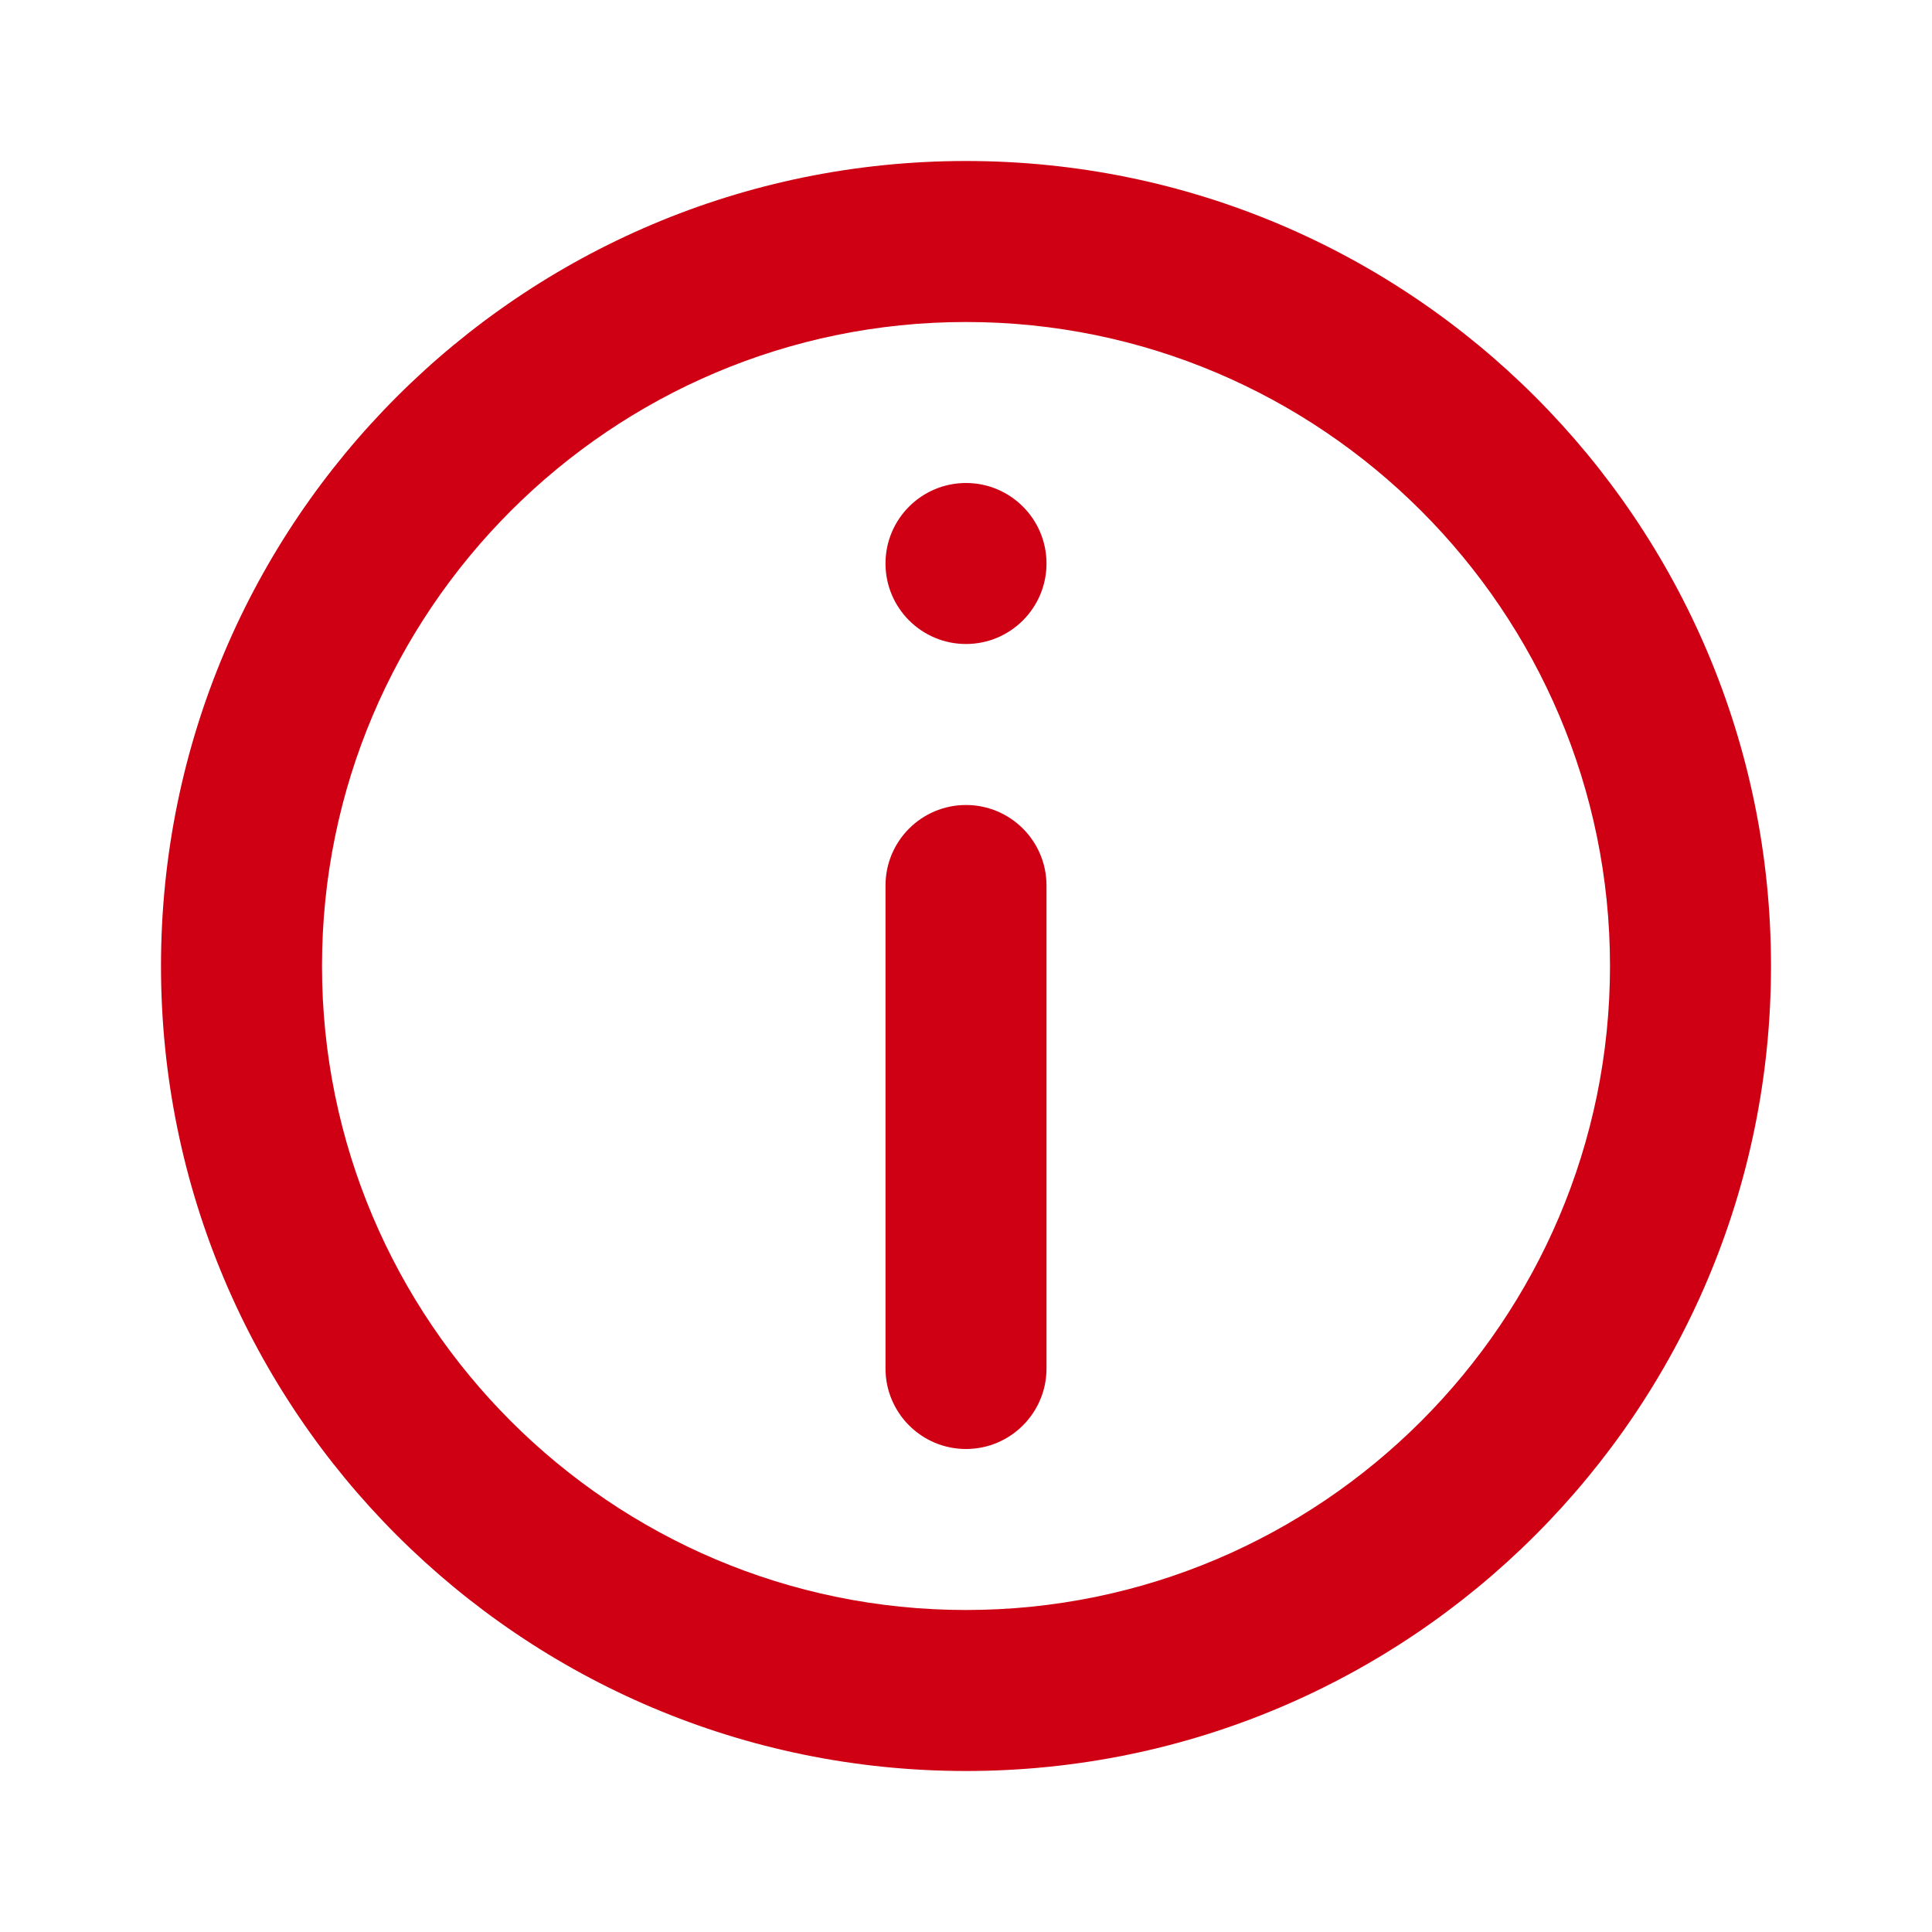
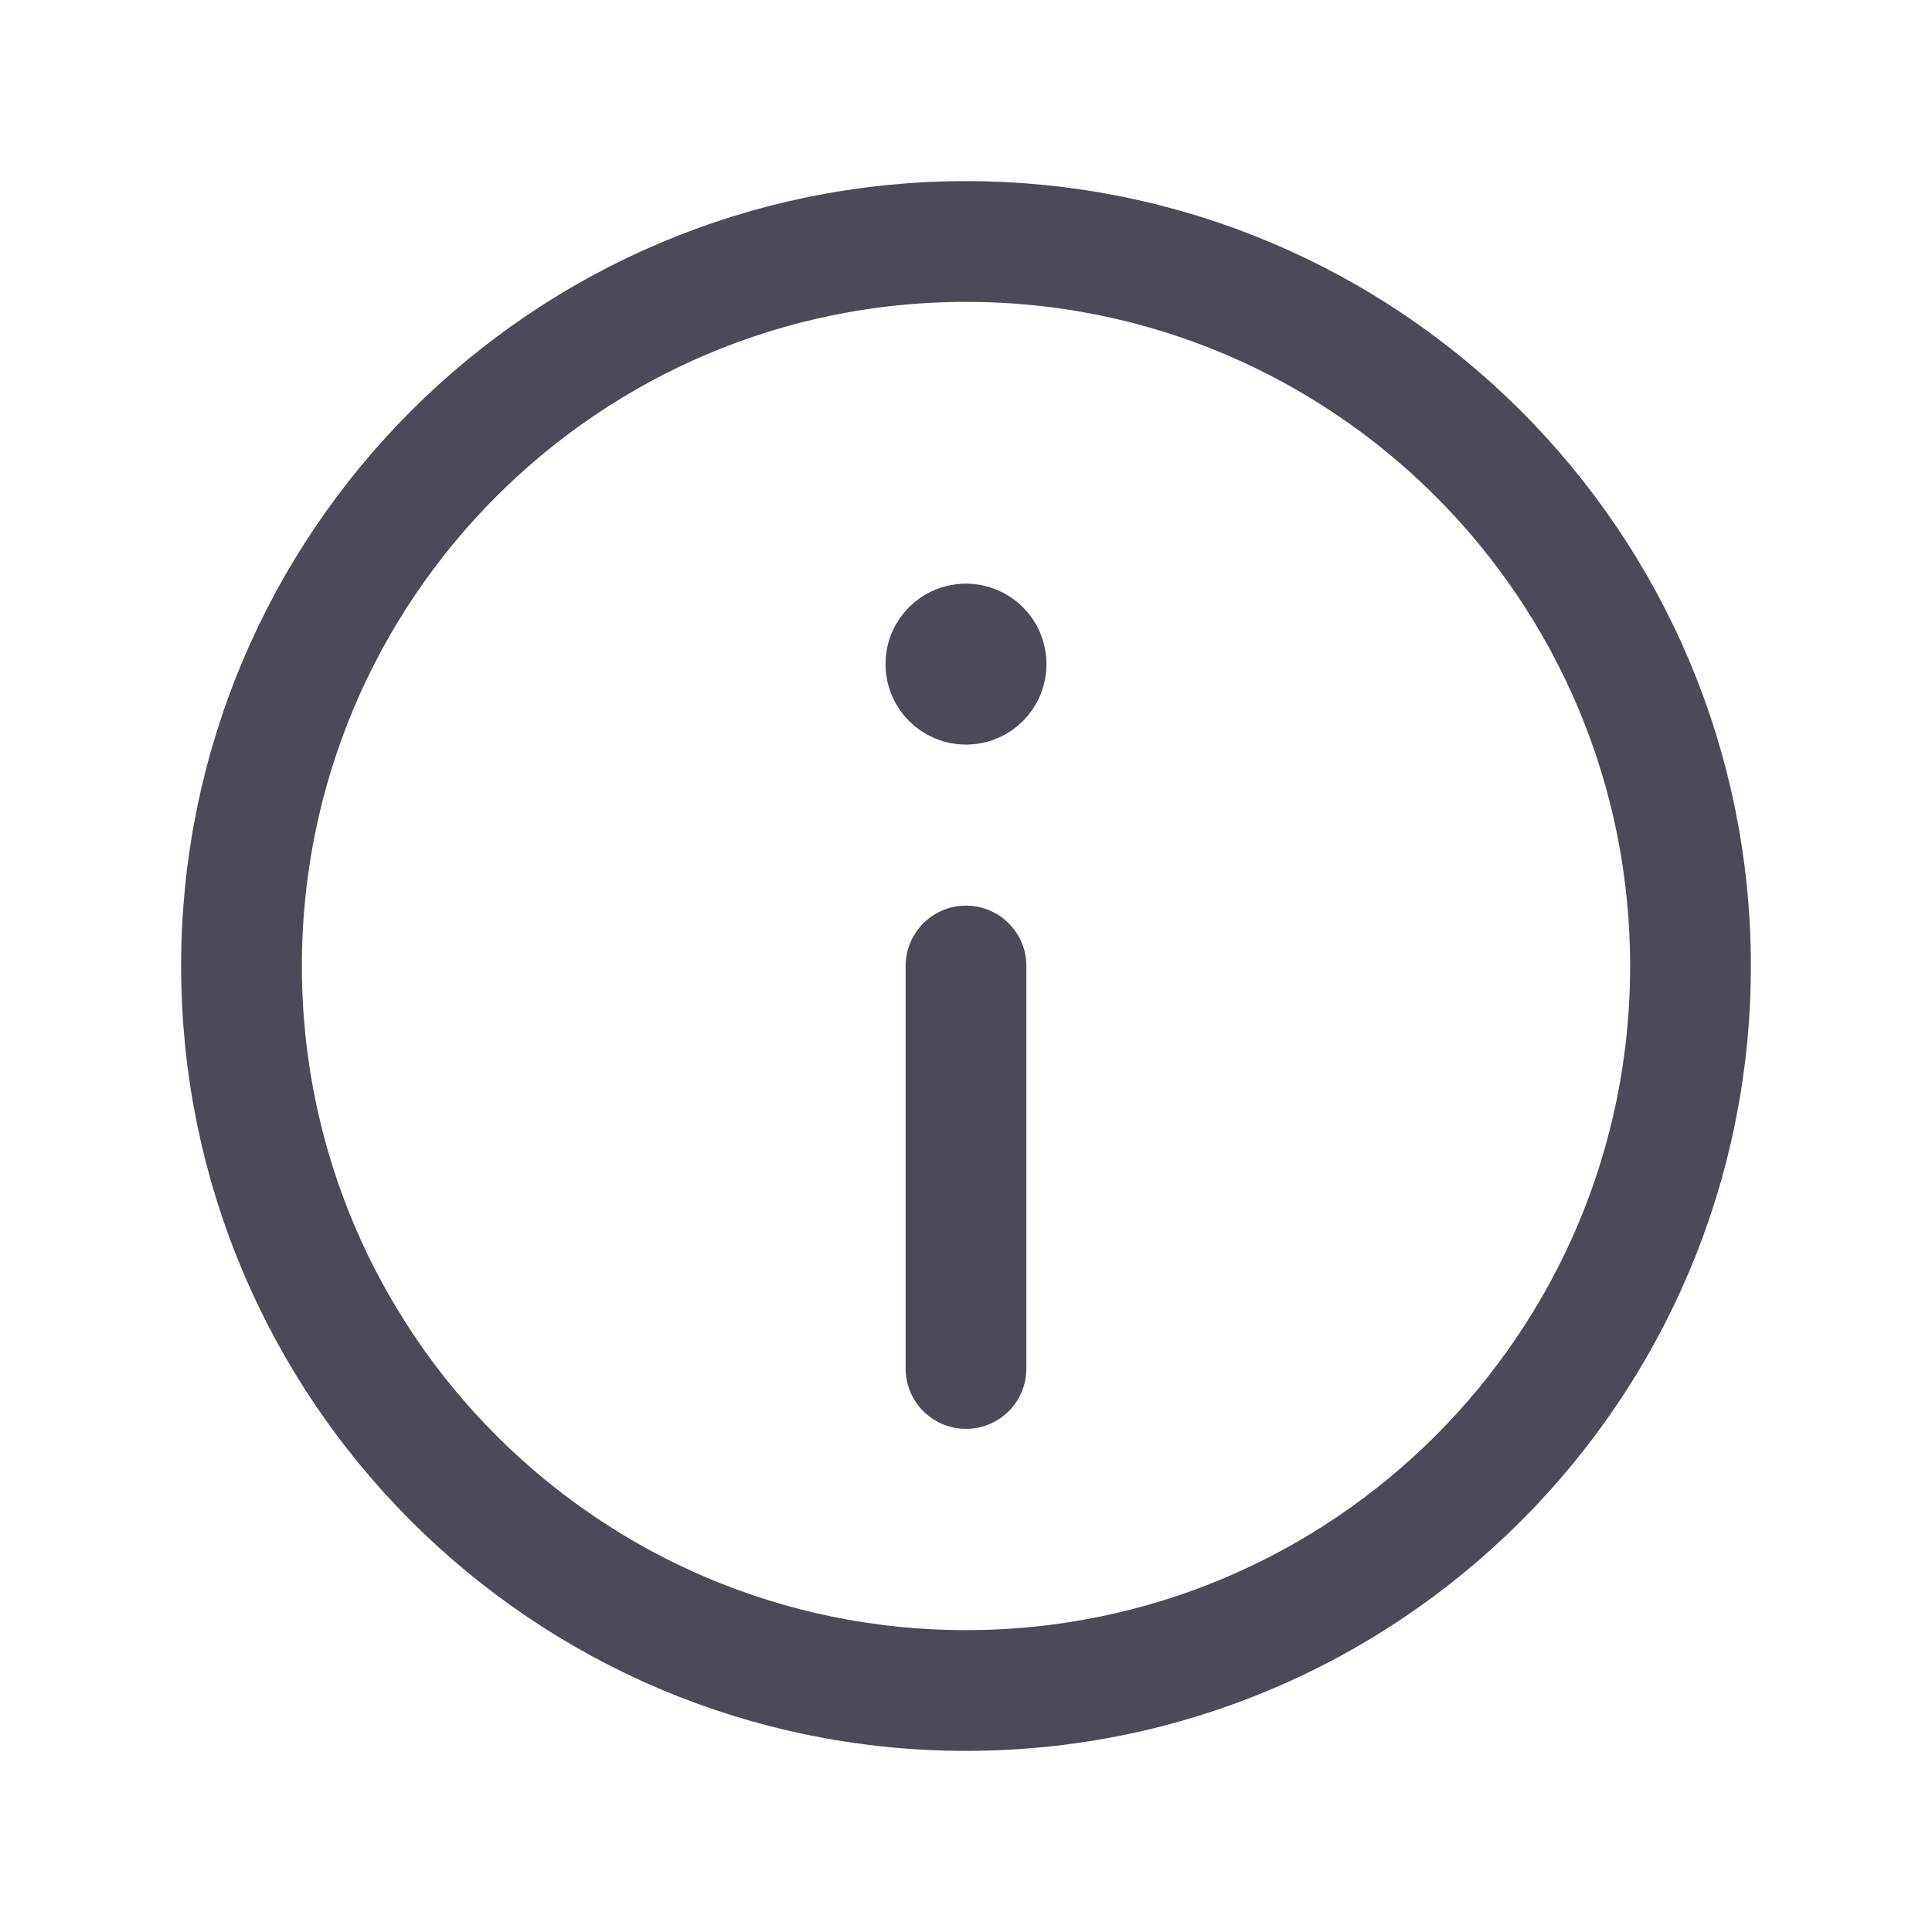
<svg xmlns="http://www.w3.org/2000/svg" width="24" height="24" viewBox="0 0 24 24" fill="none">
-   <path d="M12 2C6.477 2 2 6.477 2 12C2 17.523 6.477 22 12 22C17.523 22 22 17.523 22 12C22 6.477 17.523 2 12 2ZM12 20C7.589 20 4 16.411 4 12C4 7.589 7.589 4 12 4C16.411 4 20 7.589 20 12C20 16.411 16.411 20 12 20ZM13 11V17C13 17.552 12.552 18 12 18C11.448 18 11 17.552 11 17V11C11 10.448 11.448 10 12 10C12.552 10 13 10.448 13 11ZM13 7C13 7.552 12.552 8 12 8C11.448 8 11 7.552 11 7C11 6.448 11.448 6 12 6C12.552 6 13 6.448 13 7Z" fill="#CF0013" />
+   <path d="M11.999 8C11.861 8 11.749 8.112 11.75 8.25C11.75 8.388 11.862 8.5 12 8.5C12.138 8.5 12.25 8.388 12.25 8.25C12.25 8.112 12.138 8 11.999 8" stroke="#4A4A59" stroke-width="1.5" stroke-linecap="round" stroke-linejoin="round" />
+   <path fill-rule="evenodd" clip-rule="evenodd" d="M12 21V21C7.029 21 3 16.971 3 12V12C3 7.029 7.029 3 12 3V3C16.971 3 21 7.029 21 12V12C21 16.971 16.971 21 12 21Z" stroke="#4A4A59" stroke-width="1.5" stroke-linecap="round" stroke-linejoin="round" />
+   <path d="M12 12V17" stroke="#4A4A59" stroke-width="1.5" stroke-linecap="round" stroke-linejoin="round" />
</svg>
